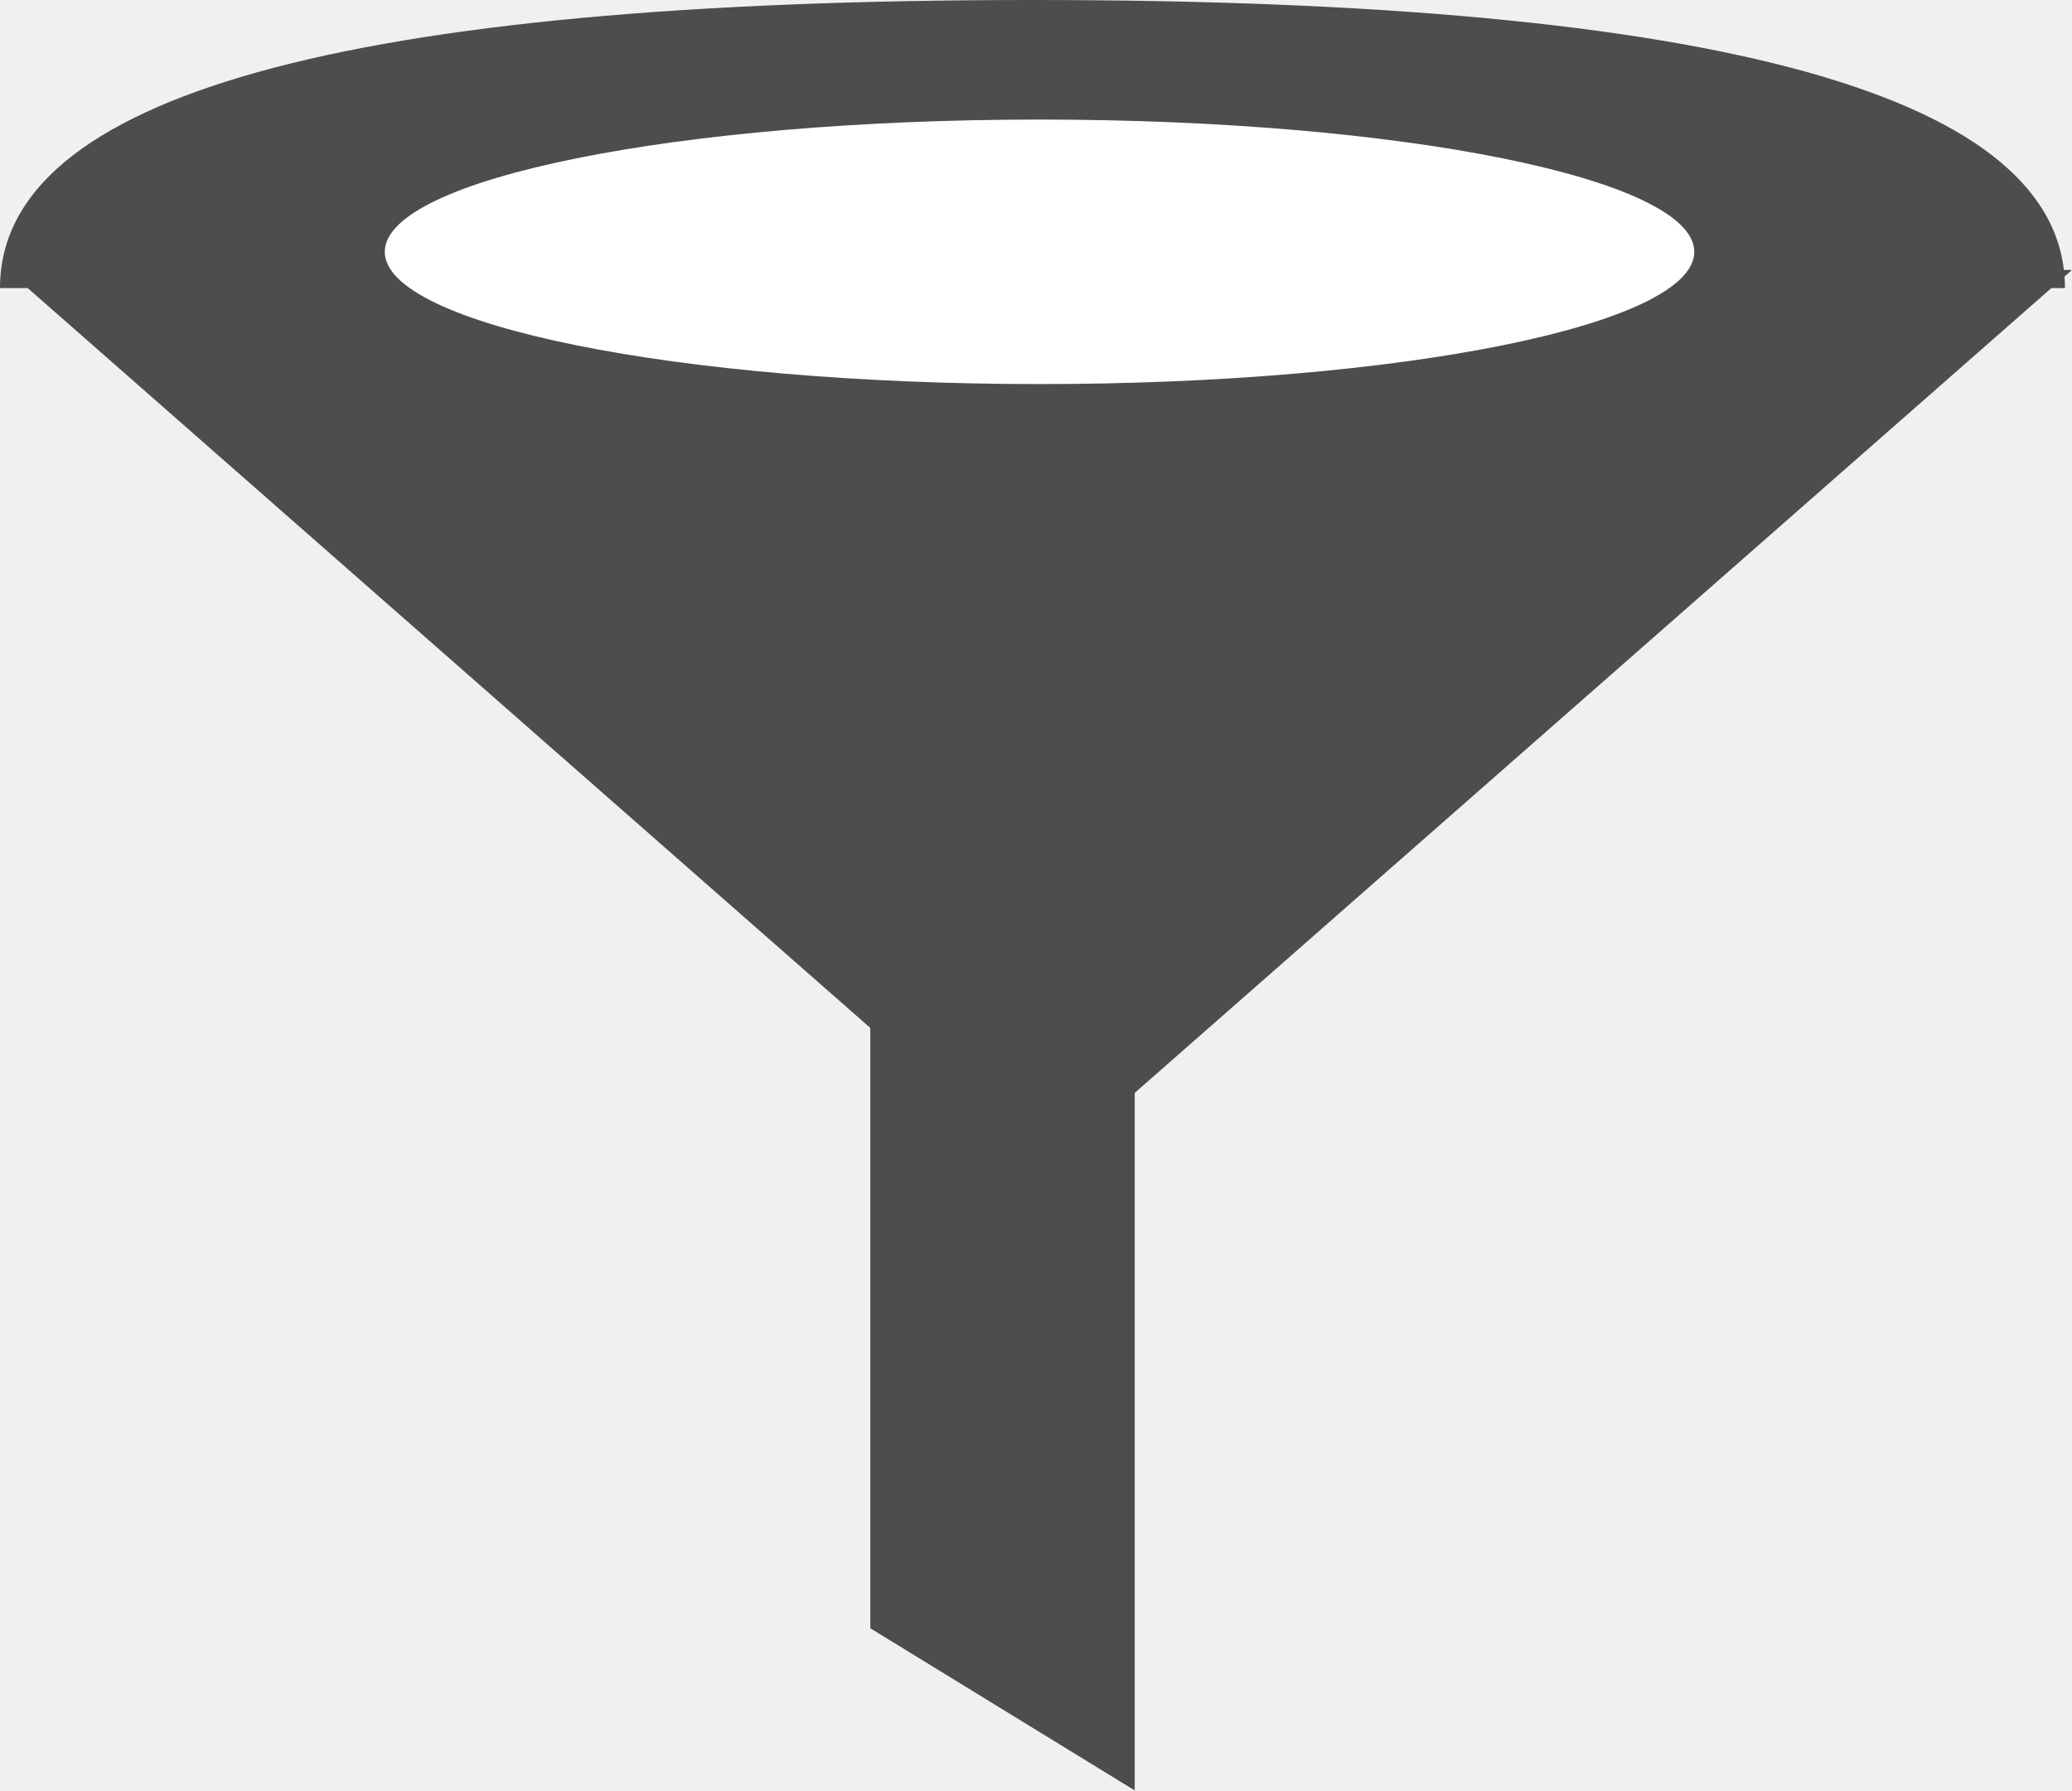
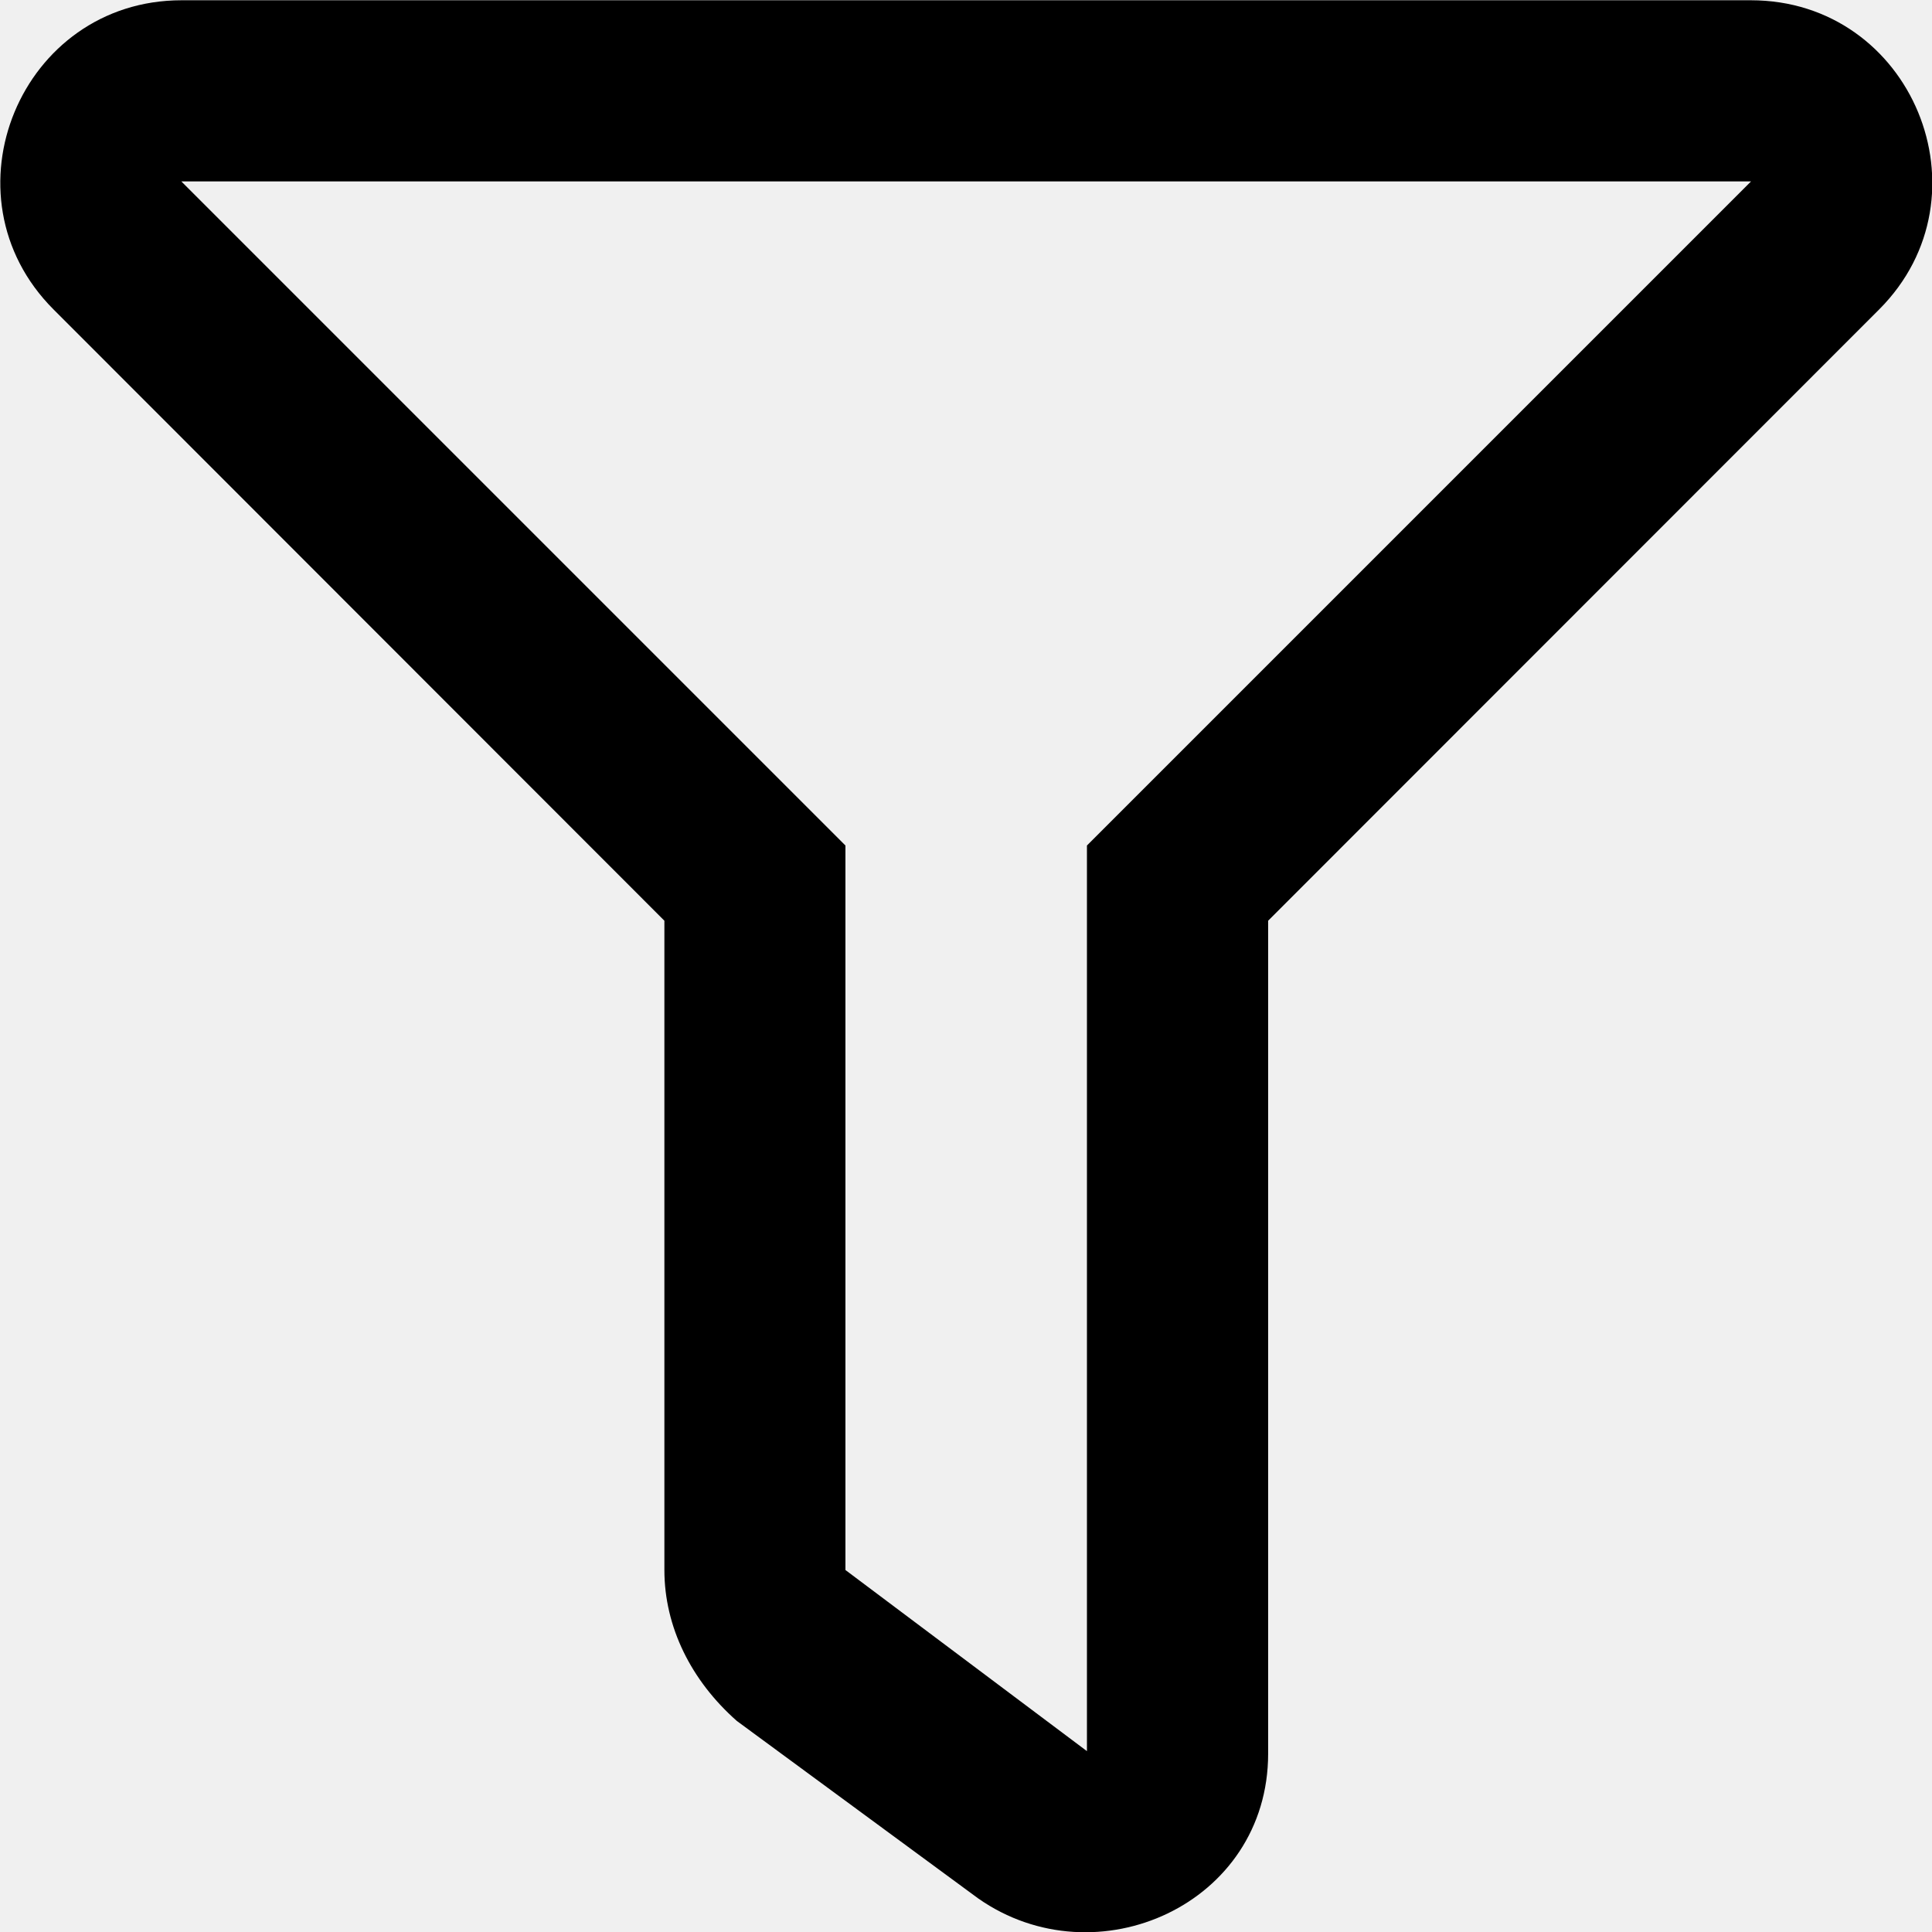
- <svg xmlns="http://www.w3.org/2000/svg" version="1.1" width="22" height="19.011" viewBox="-0.5 -0.5 22 19.011" content="&lt;mxfile modified=&quot;2019-08-29T02:10:52.338Z&quot; host=&quot;pebppomjfocnoigkeepgbmcifnnlndla&quot; agent=&quot;Mozilla/5.0 (Windows NT 10.0; Win64; x64) AppleWebKit/537.36 (KHTML, like Gecko) Chrome/76.0.381.100 Safari/537.36&quot; version=&quot;11.2.1&quot; etag=&quot;RmKYefreqTRbEIpEMGeQ&quot; type=&quot;device&quot; pages=&quot;1&quot;&gt;&lt;diagram id=&quot;jmfoX0gnocl91J-gB1i7&quot;&gt;zZZNj5swEIZ/DcciY+OEXMPutpdWlXLo2QoTsGoY5Dgl6a/veDEByq52qybS2ofY74w/n1cmkcjr82er2uorFmAizopzJB4izpM04/TjlUuvyGTVC6XVRUgahZ3+DUFkQT3pAo6zRIdonG7n4h6bBvZupilrsZunHdDMV21VCQtht1dmqf7Qhat6dc3YqH8BXVZhZTkEajXkBuFYqQK7iSQeI5FbRNe36nMOxt/dcC39uKdXotd9WWjcewYEDr+UOYWjhX25y3BW2mLrmzSpMgYMllbVkdi2YHUNDuzfse9jYNtV2sGuVXs/Q0dmIK1ytaFeQs2js/gTcjToZ2mwgas43CtdyfagjRmSIi7SB1+9jo17UrU23kY5nqymRTn7Bl0IBueQu8TWolNOY0P9Txvm1+mDLE7EelqkoGC4F7AOzq/ebXIlRk4HpEPbC6WEATzLYhl8HXwumIiz1Vg3fbQbPcRFLDbTIvuUamqnmMtpFcHYwdTldScjeGoE9i/7QLzfB/jRud4C3SabceMruSAl4zVnk5IsQaXJ/5NJ3ybjrFZN6XsflMvtsPA5lvUqXoJJsvuQkG+ToAH0CbobiMNz+VcQvv8Szds8cXMgmYxZMqnp8oFb3eNBo+740XyOTf55iMc/&lt;/diagram&gt;&lt;/mxfile&gt;" id="svg14">
-   <defs id="defs2" />
-   <g id="g12" transform="matrix(0.5347594,0,0,0.5347594,-0.6925134,-0.842246)">
-     <path d="m 8.56,27.12 3.22,-5.25 h 20.18 l -3.22,5.25 z" transform="rotate(-90,20.26,24.49)" pointer-events="none" id="path4" style="fill:#4d4d4d;stroke:none" />
-     <path d="m 18,-17 q 5.72,0 5.72,20.5 Q 23.72,24 18,24 Z" transform="rotate(-90,20.86,3.5)" pointer-events="none" id="path6" style="fill:#4d4d4d;stroke:none" />
-     <path d="M 12,-5.5 30,15 12,35.5 Z" transform="rotate(90,21,15)" pointer-events="none" id="path8" style="fill:#4d4d4d;stroke:none" />
-     <ellipse cx="21" cy="5.64" rx="13" ry="2.626" pointer-events="none" id="ellipse10" style="fill:#ffffff;stroke:none" />
-   </g>
+ <svg xmlns="http://www.w3.org/2000/svg" viewBox="0 0 512 512" x="0" y="0" aria-hidden="true" focusable="false" role="img">
+   <path d="M464,.07H48.12C5.49.07-16,51.8,14.18,82L176.07,244V416.07c0,15.1,7.11,29.33,19.2,40l64,47.06c31.27,21.86,76.8,1.54,76.8-38.4V244L498,82C528.11,51.86,506.74.07,464,.07Zm-175.95,224v240l-64-48v-192l-176-176h416Z" fill="currentColor" />
</svg>
